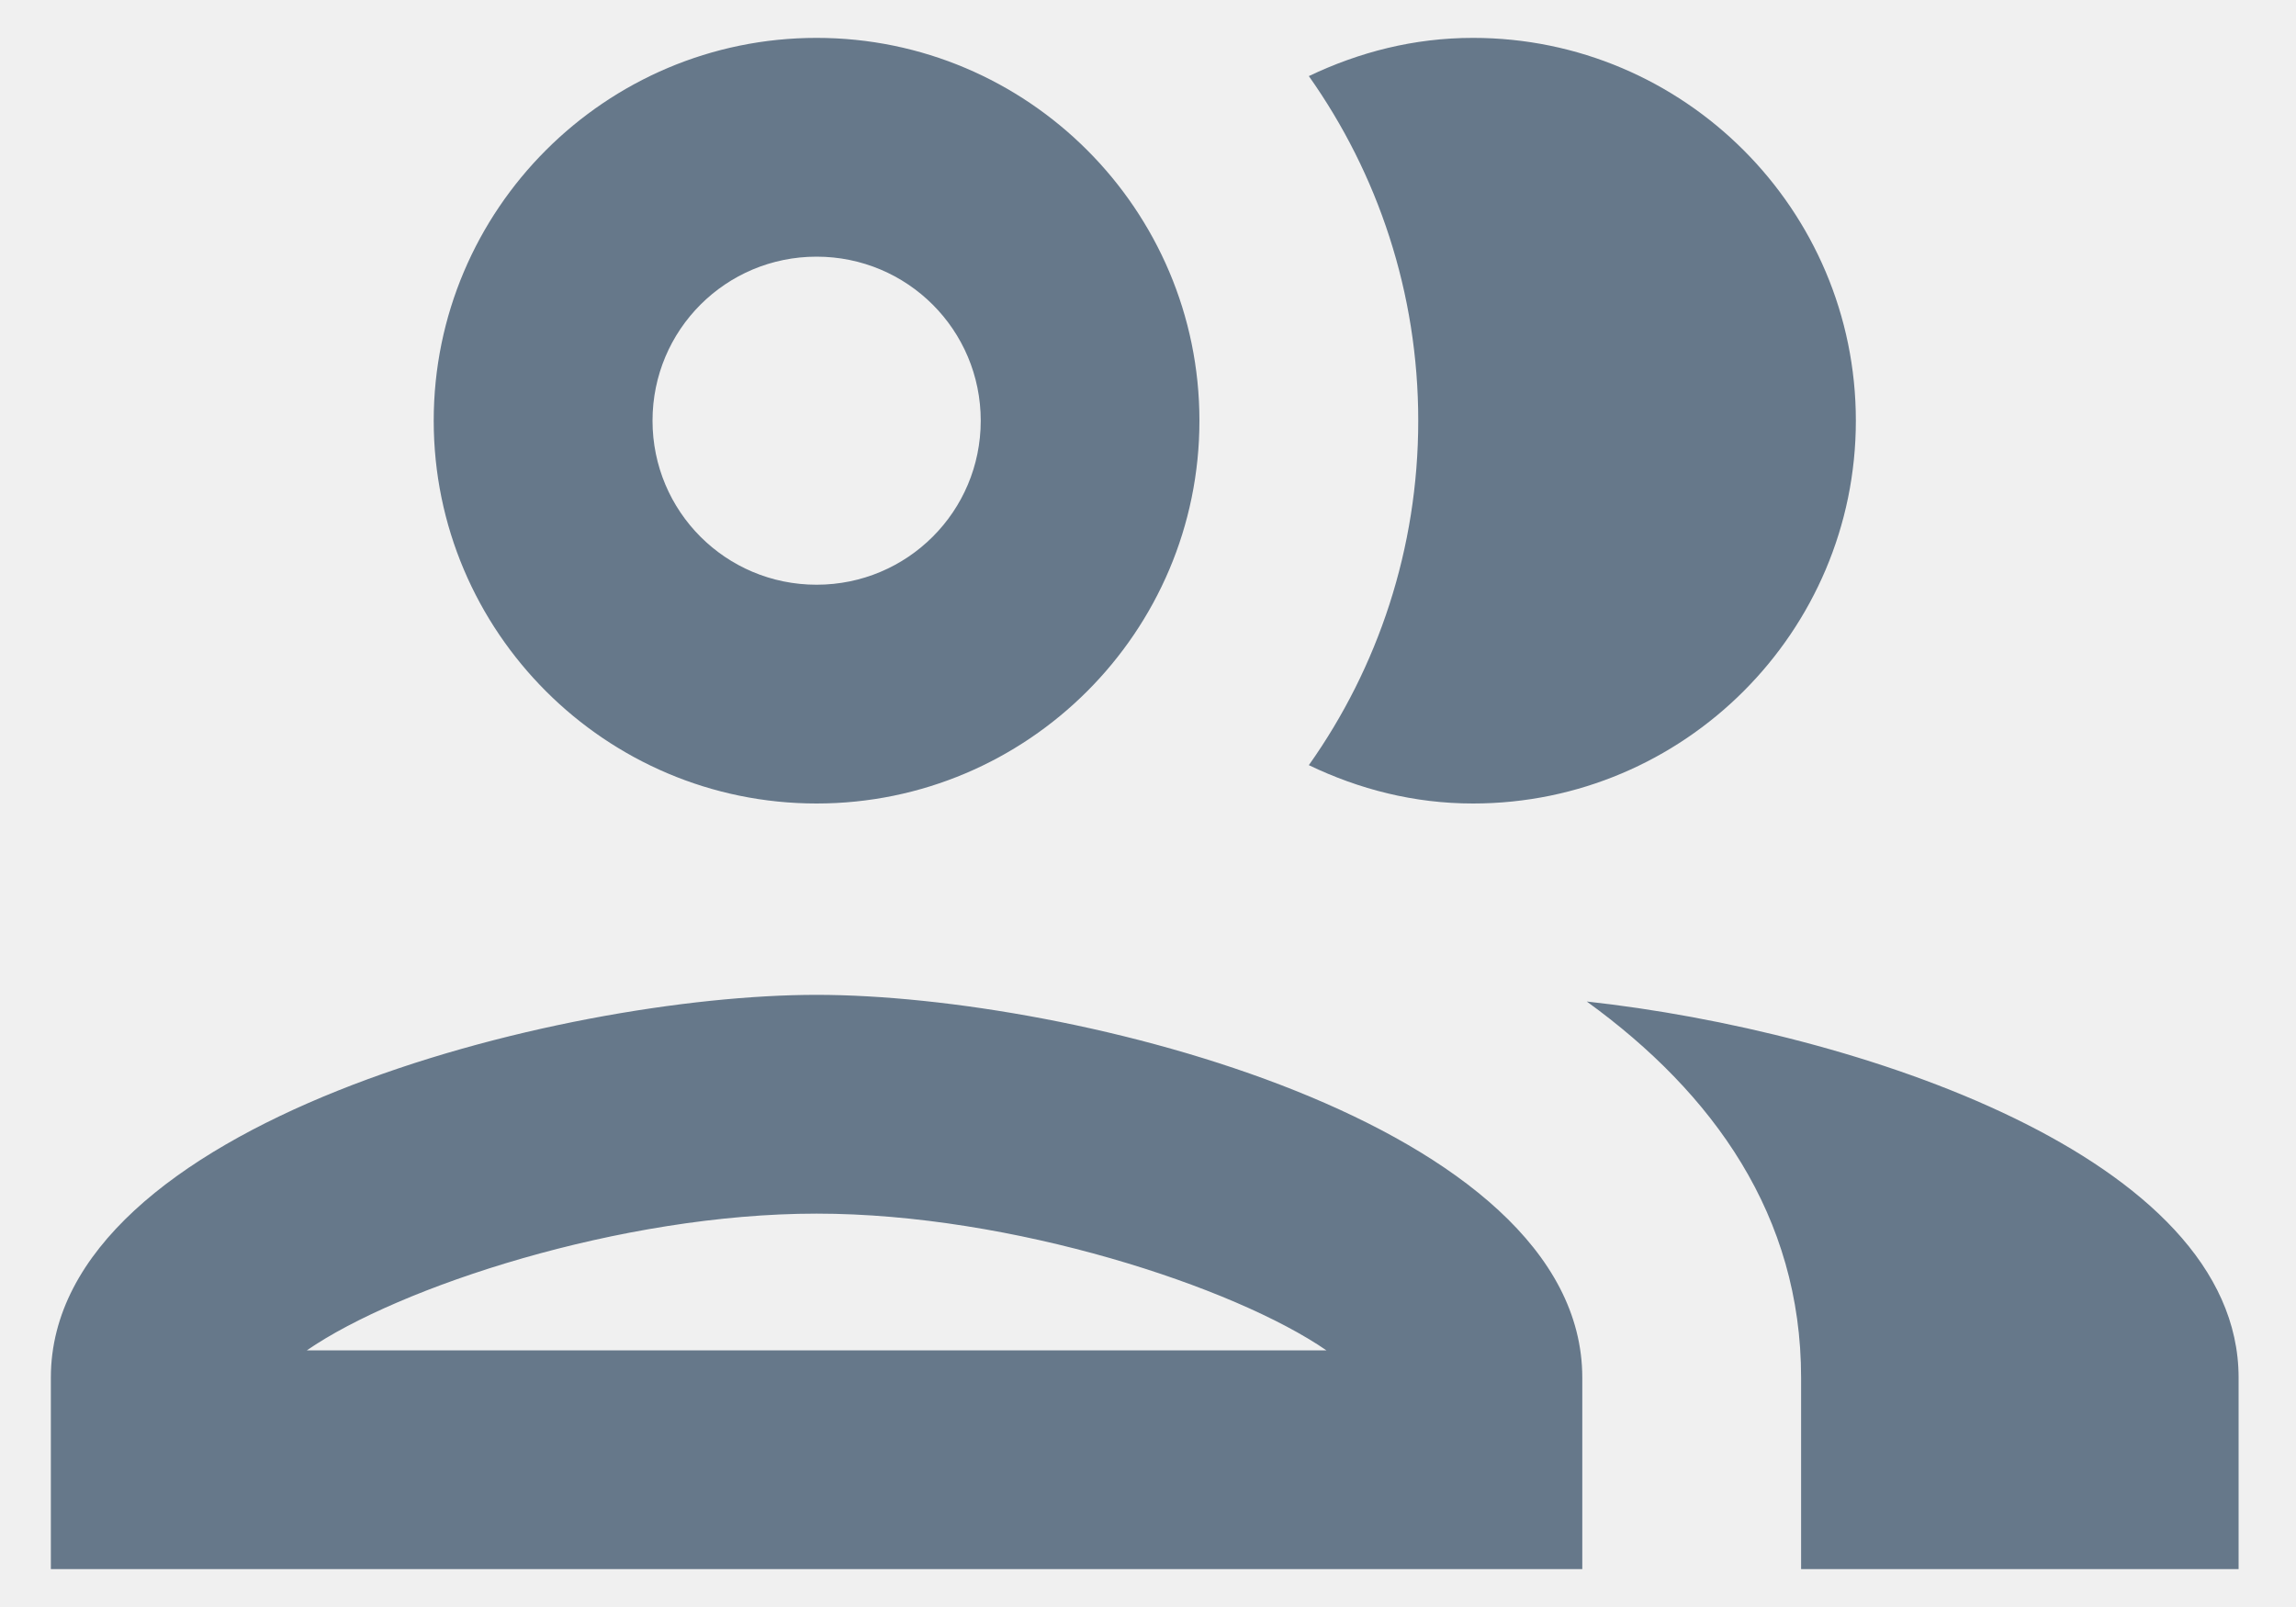
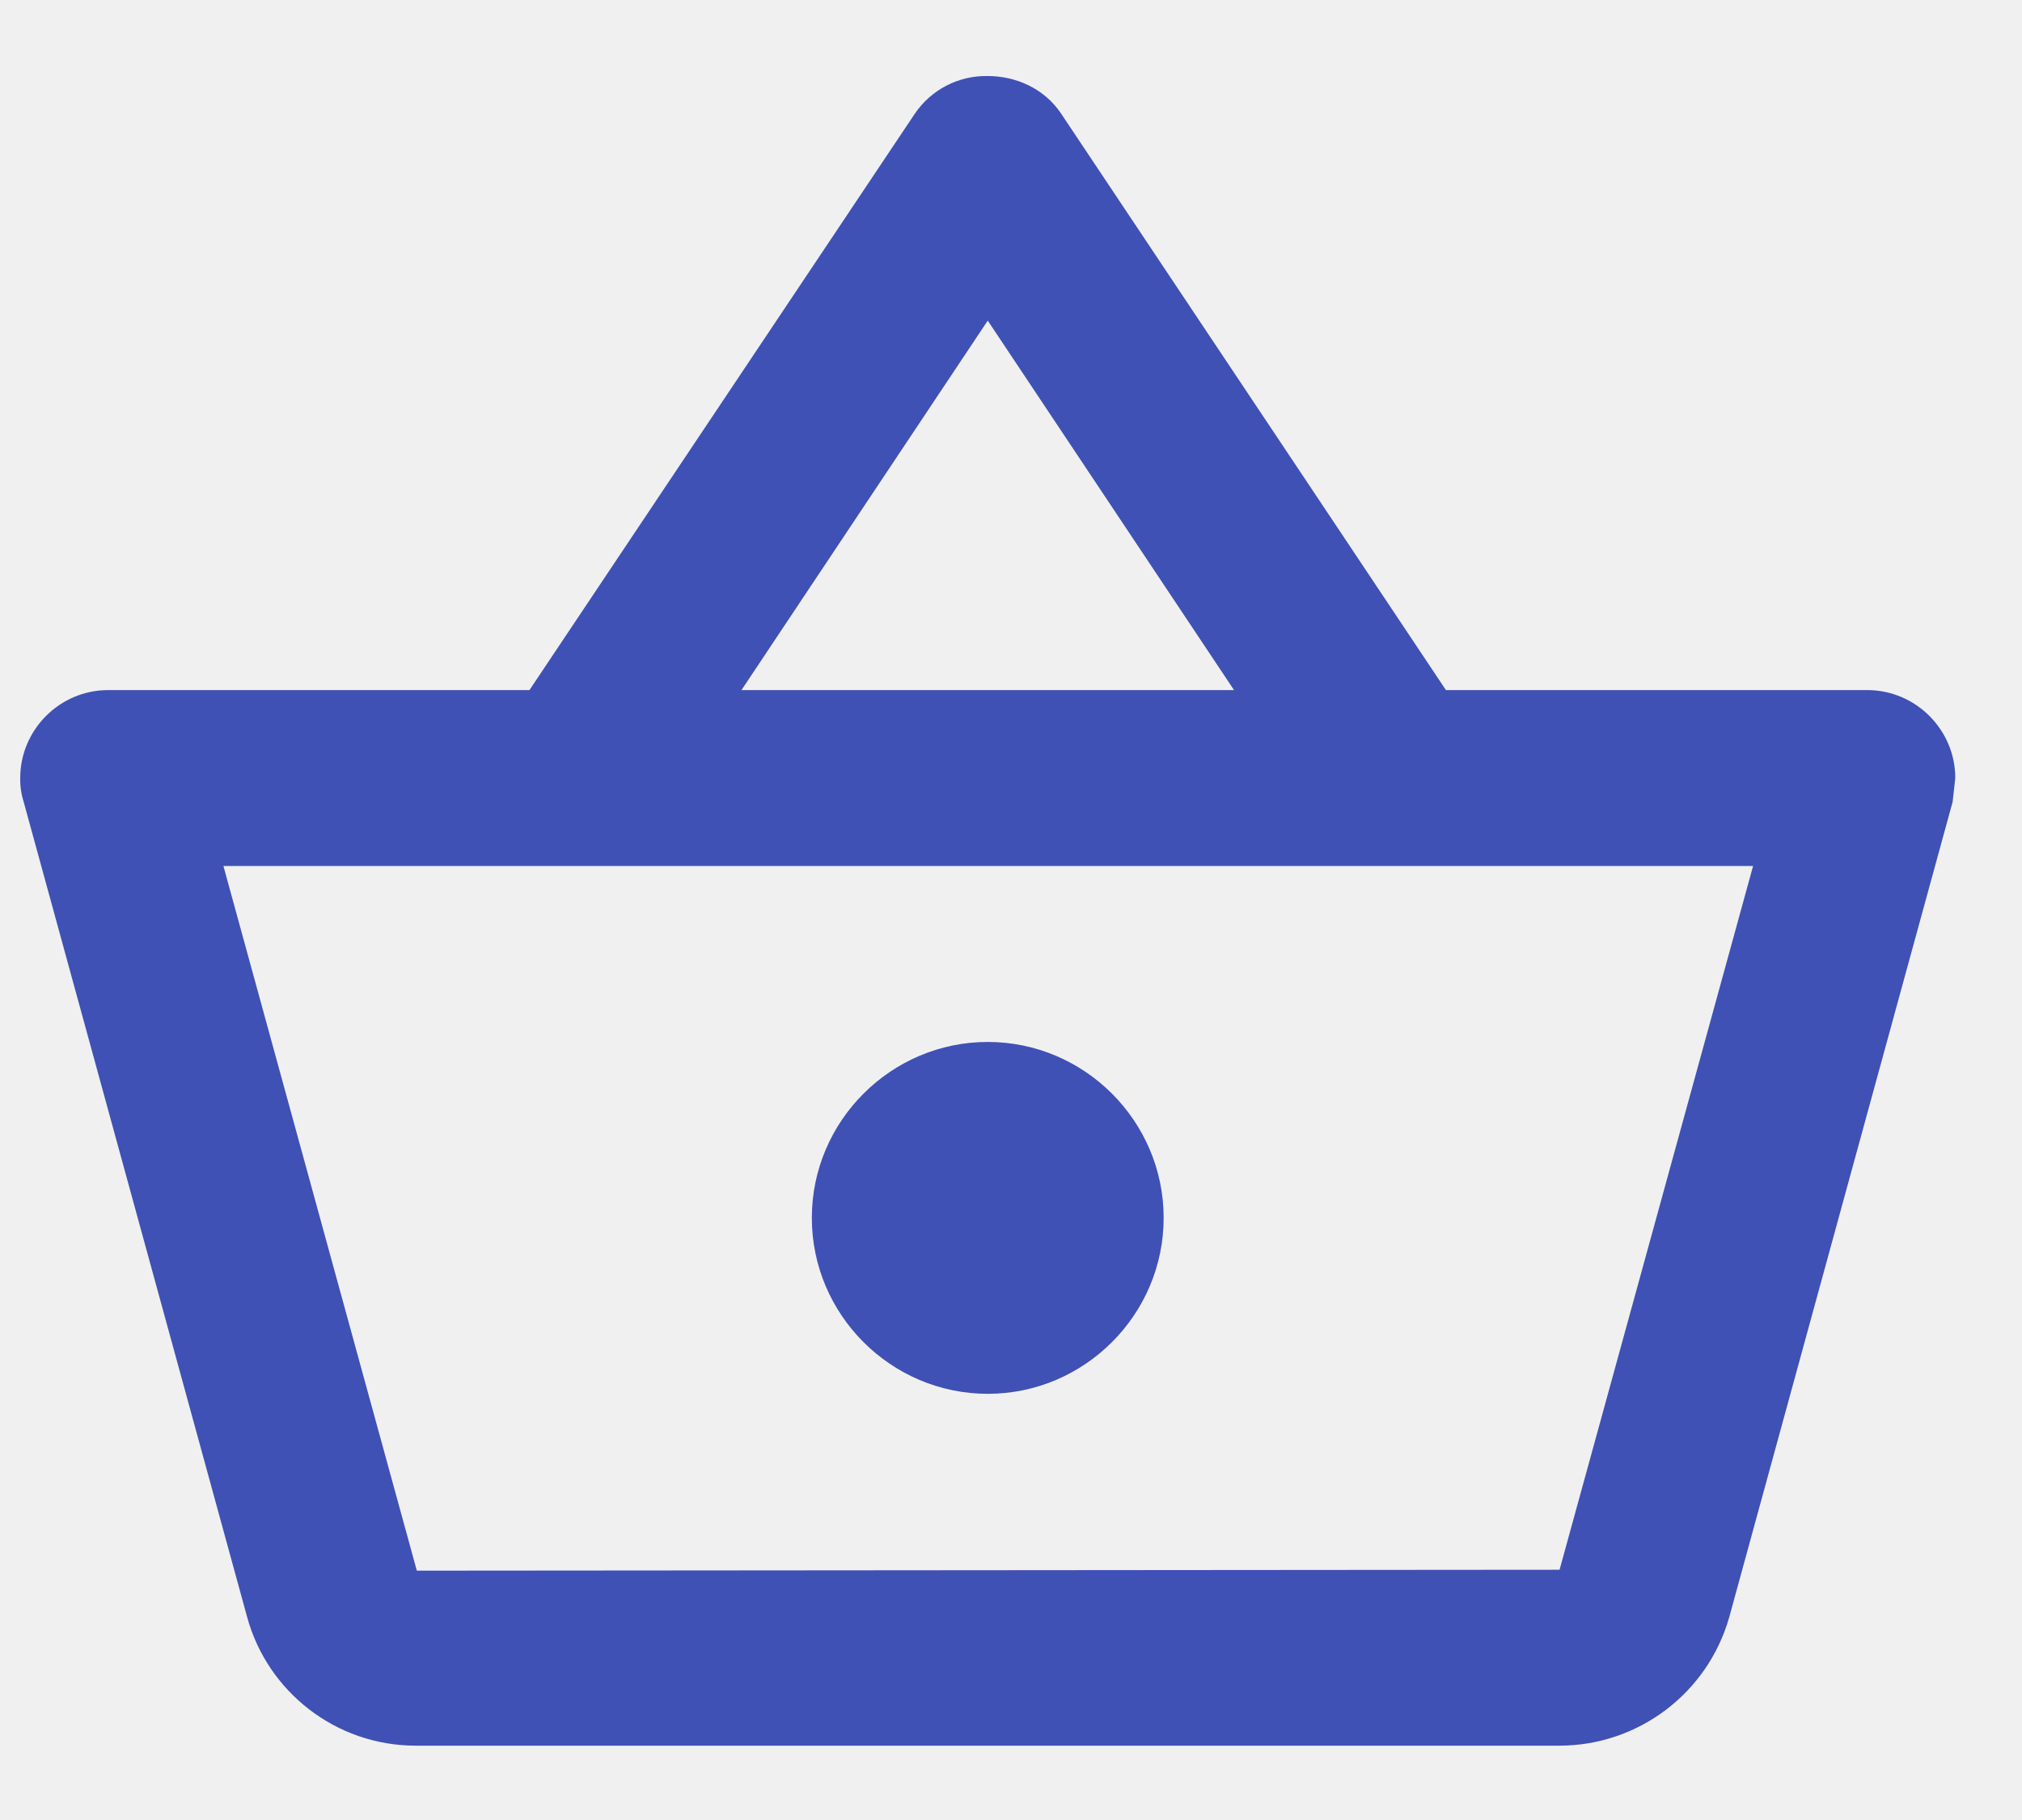
- <svg xmlns="http://www.w3.org/2000/svg" width="20" height="14" viewBox="0 0 20 14" fill="none">
-   <mask id="mask0" mask-type="alpha" maskUnits="userSpaceOnUse" x="0" y="0" width="20" height="14">
-     <path fill-rule="evenodd" clip-rule="evenodd" d="M7.113 7C8.952 7 10.448 5.504 10.448 3.665C10.448 1.826 8.952 0.33 7.113 0.33C5.274 0.33 3.778 1.826 3.778 3.665C3.778 5.504 5.274 7 7.113 7ZM0.443 12.002C0.443 9.782 4.884 8.667 7.113 8.667C9.343 8.667 13.783 9.782 13.783 12.002V13.67H0.443V12.002ZM7.113 10.573C5.408 10.573 3.473 11.212 2.673 11.764H11.554C10.753 11.212 8.819 10.573 7.113 10.573ZM8.543 3.665C8.543 2.874 7.904 2.236 7.113 2.236C6.322 2.236 5.684 2.874 5.684 3.665C5.684 4.456 6.322 5.094 7.113 5.094C7.904 5.094 8.543 4.456 8.543 3.665ZM13.822 8.725C14.927 9.525 15.689 10.592 15.689 12.002V13.67H19.5V12.002C19.5 10.078 16.166 8.982 13.822 8.725ZM16.166 3.665C16.166 5.504 14.669 7 12.831 7C12.316 7 11.839 6.876 11.401 6.666C12.002 5.818 12.354 4.78 12.354 3.665C12.354 2.55 12.002 1.512 11.401 0.663C11.839 0.454 12.316 0.33 12.831 0.33C14.669 0.33 16.166 1.826 16.166 3.665Z" fill="white" />
+ <svg xmlns="http://www.w3.org/2000/svg" width="20" height="18" fill="none">
+   <mask id="a" maskUnits="userSpaceOnUse" x="0" y="0" width="20" height="18">
+     <path fill-rule="evenodd" clip-rule="evenodd" d="M14.302 6.825h4.168c.478 0 .87.392.87.87l-.026.235-2.21 8.065a1.748 1.748 0 01-1.68 1.27H4.115c-.8 0-1.47-.54-1.67-1.27L.234 7.93A.733.733 0 01.2 7.695c0-.478.391-.87.87-.87h4.167l3.81-5.698A.85.85 0 019.77.752c.278 0 .556.122.722.366l3.81 5.707zm-2.096 0L9.77 3.171 7.334 6.825h4.872zm3.219 8.7l-11.302.009L2.21 8.565h15.13l-1.914 6.96zm-7.395-3.48c0-.957.783-1.74 1.74-1.74s1.74.783 1.74 1.74-.783 1.74-1.74 1.74-1.74-.783-1.74-1.74z" fill="#fff" />
  </mask>
-   <g mask="url(#mask0)">
-     <rect x="-2" y="-5" width="24" height="24" fill="#66788A" />
+   <g mask="url(#a)">
+     <path fill="#3f51b5" d="M-2-3h24v24H-2z" />
  </g>
</svg>
